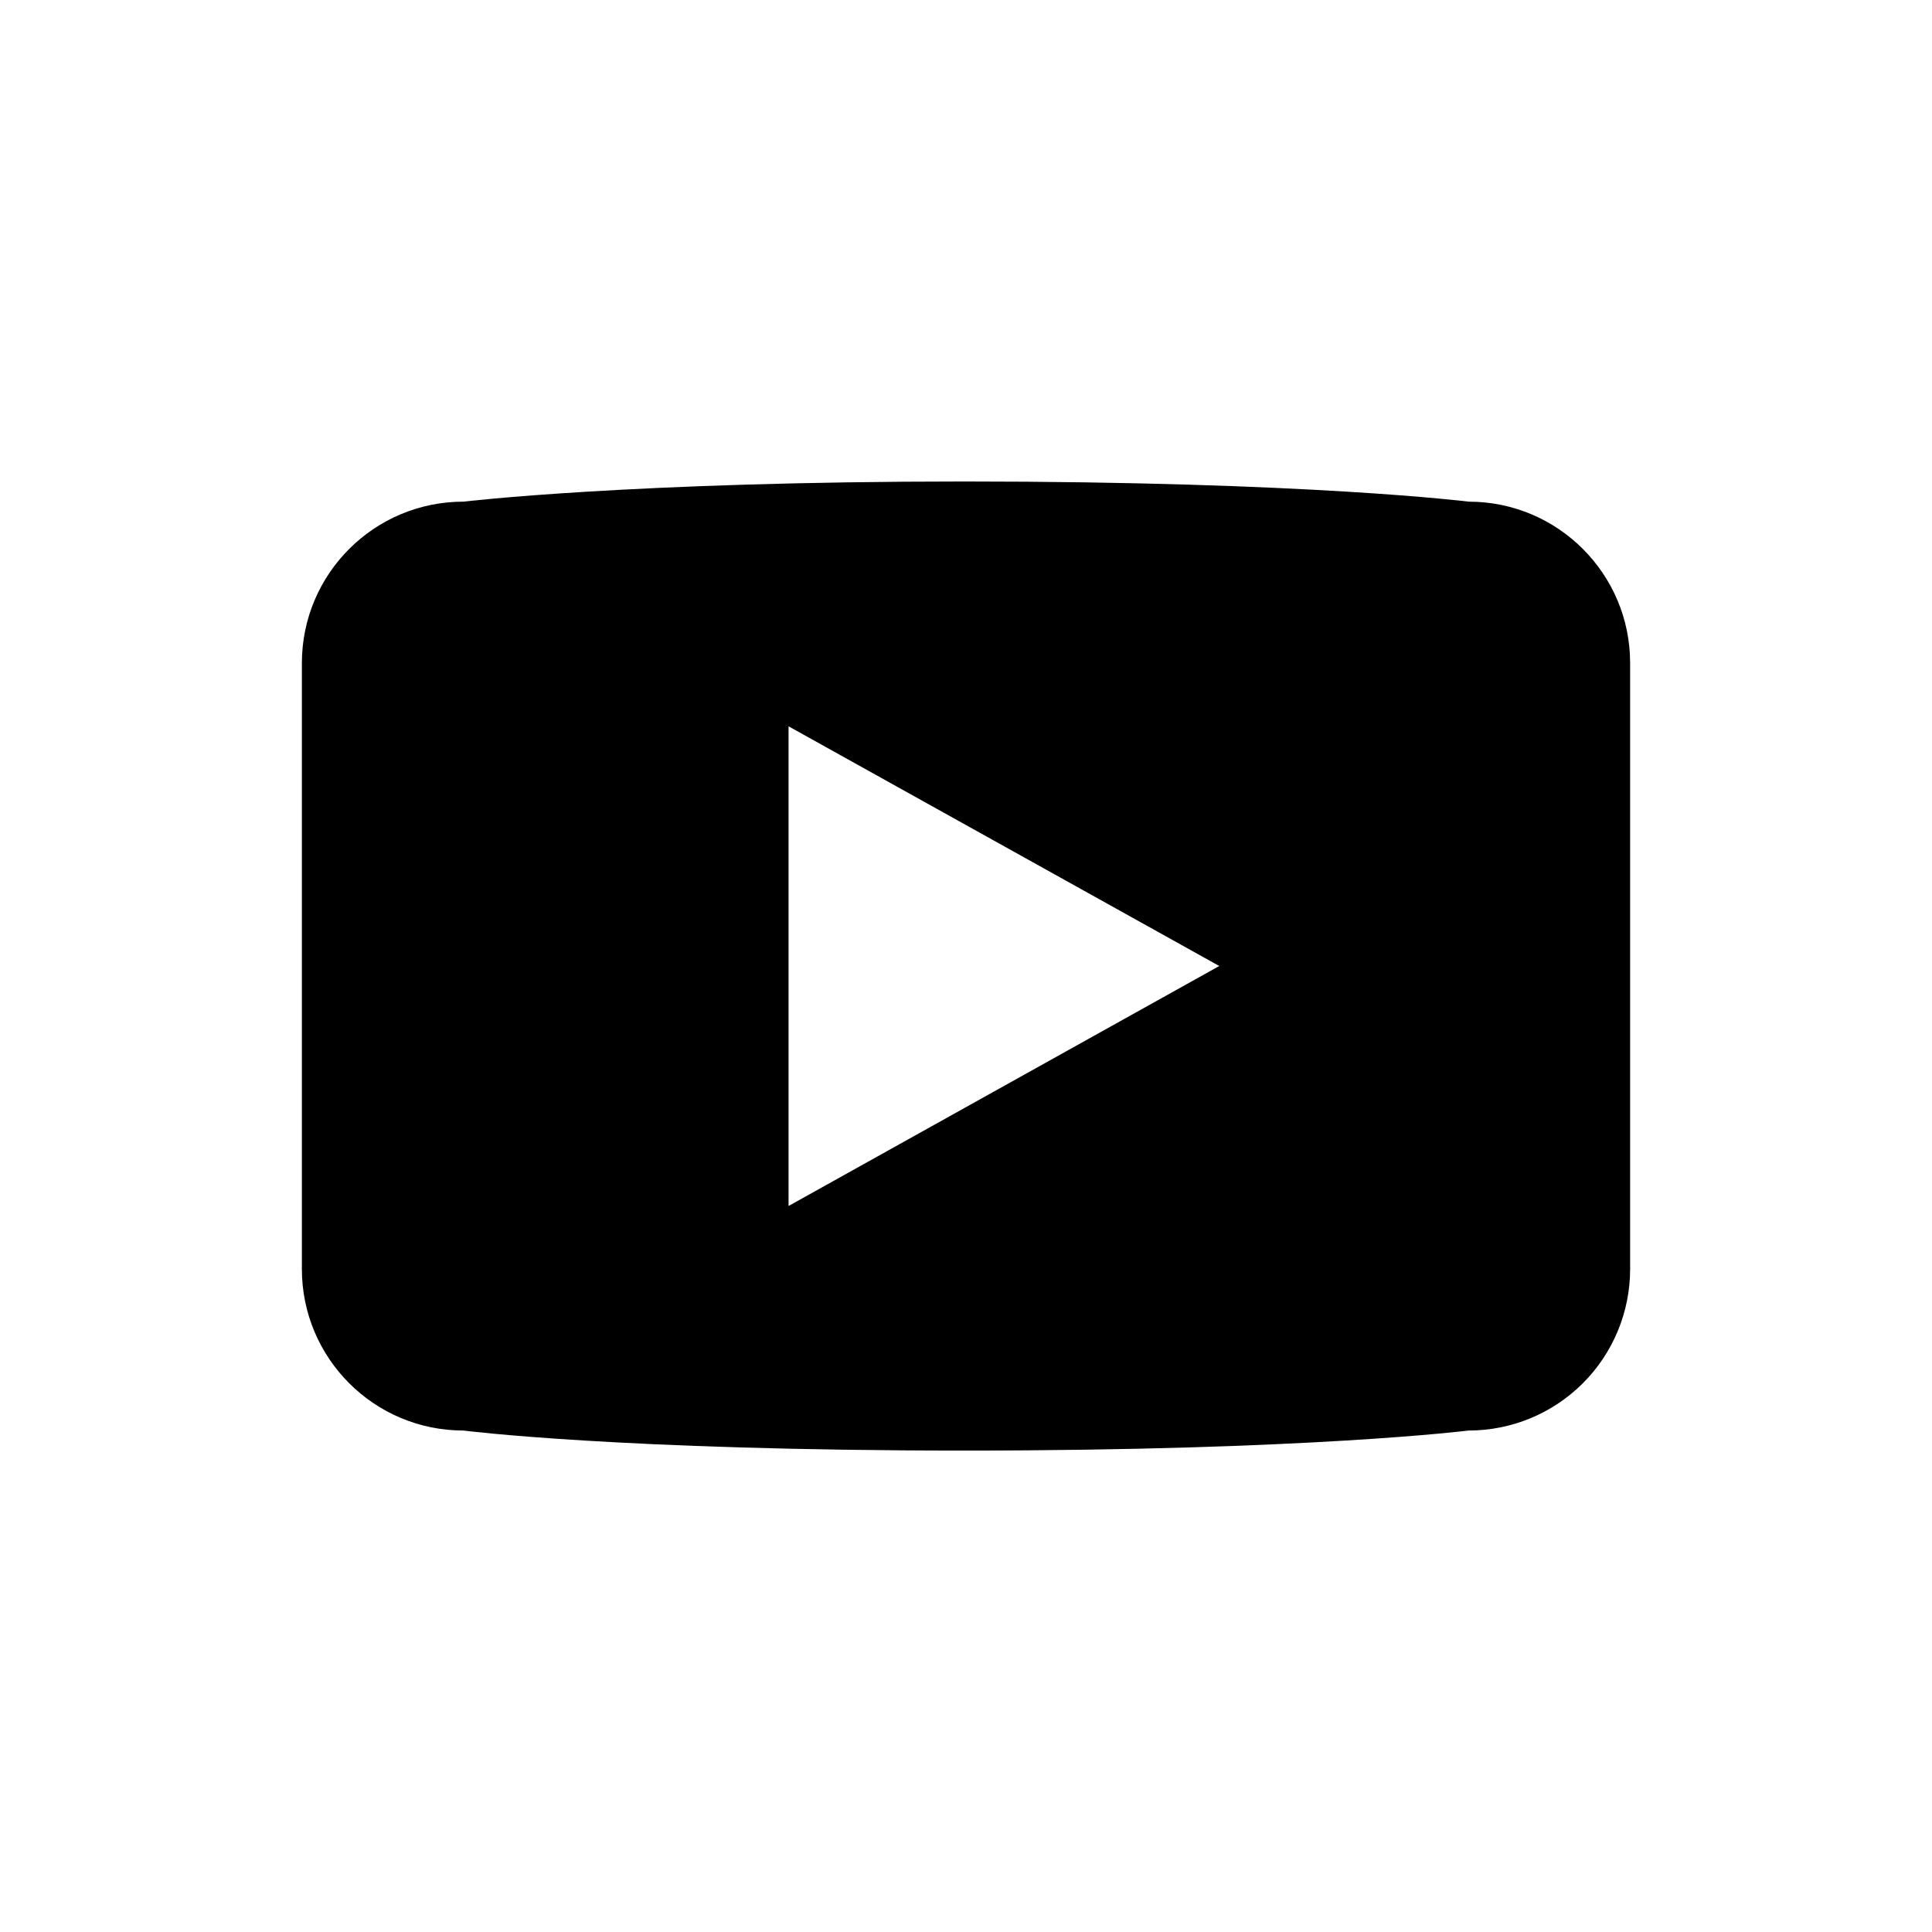
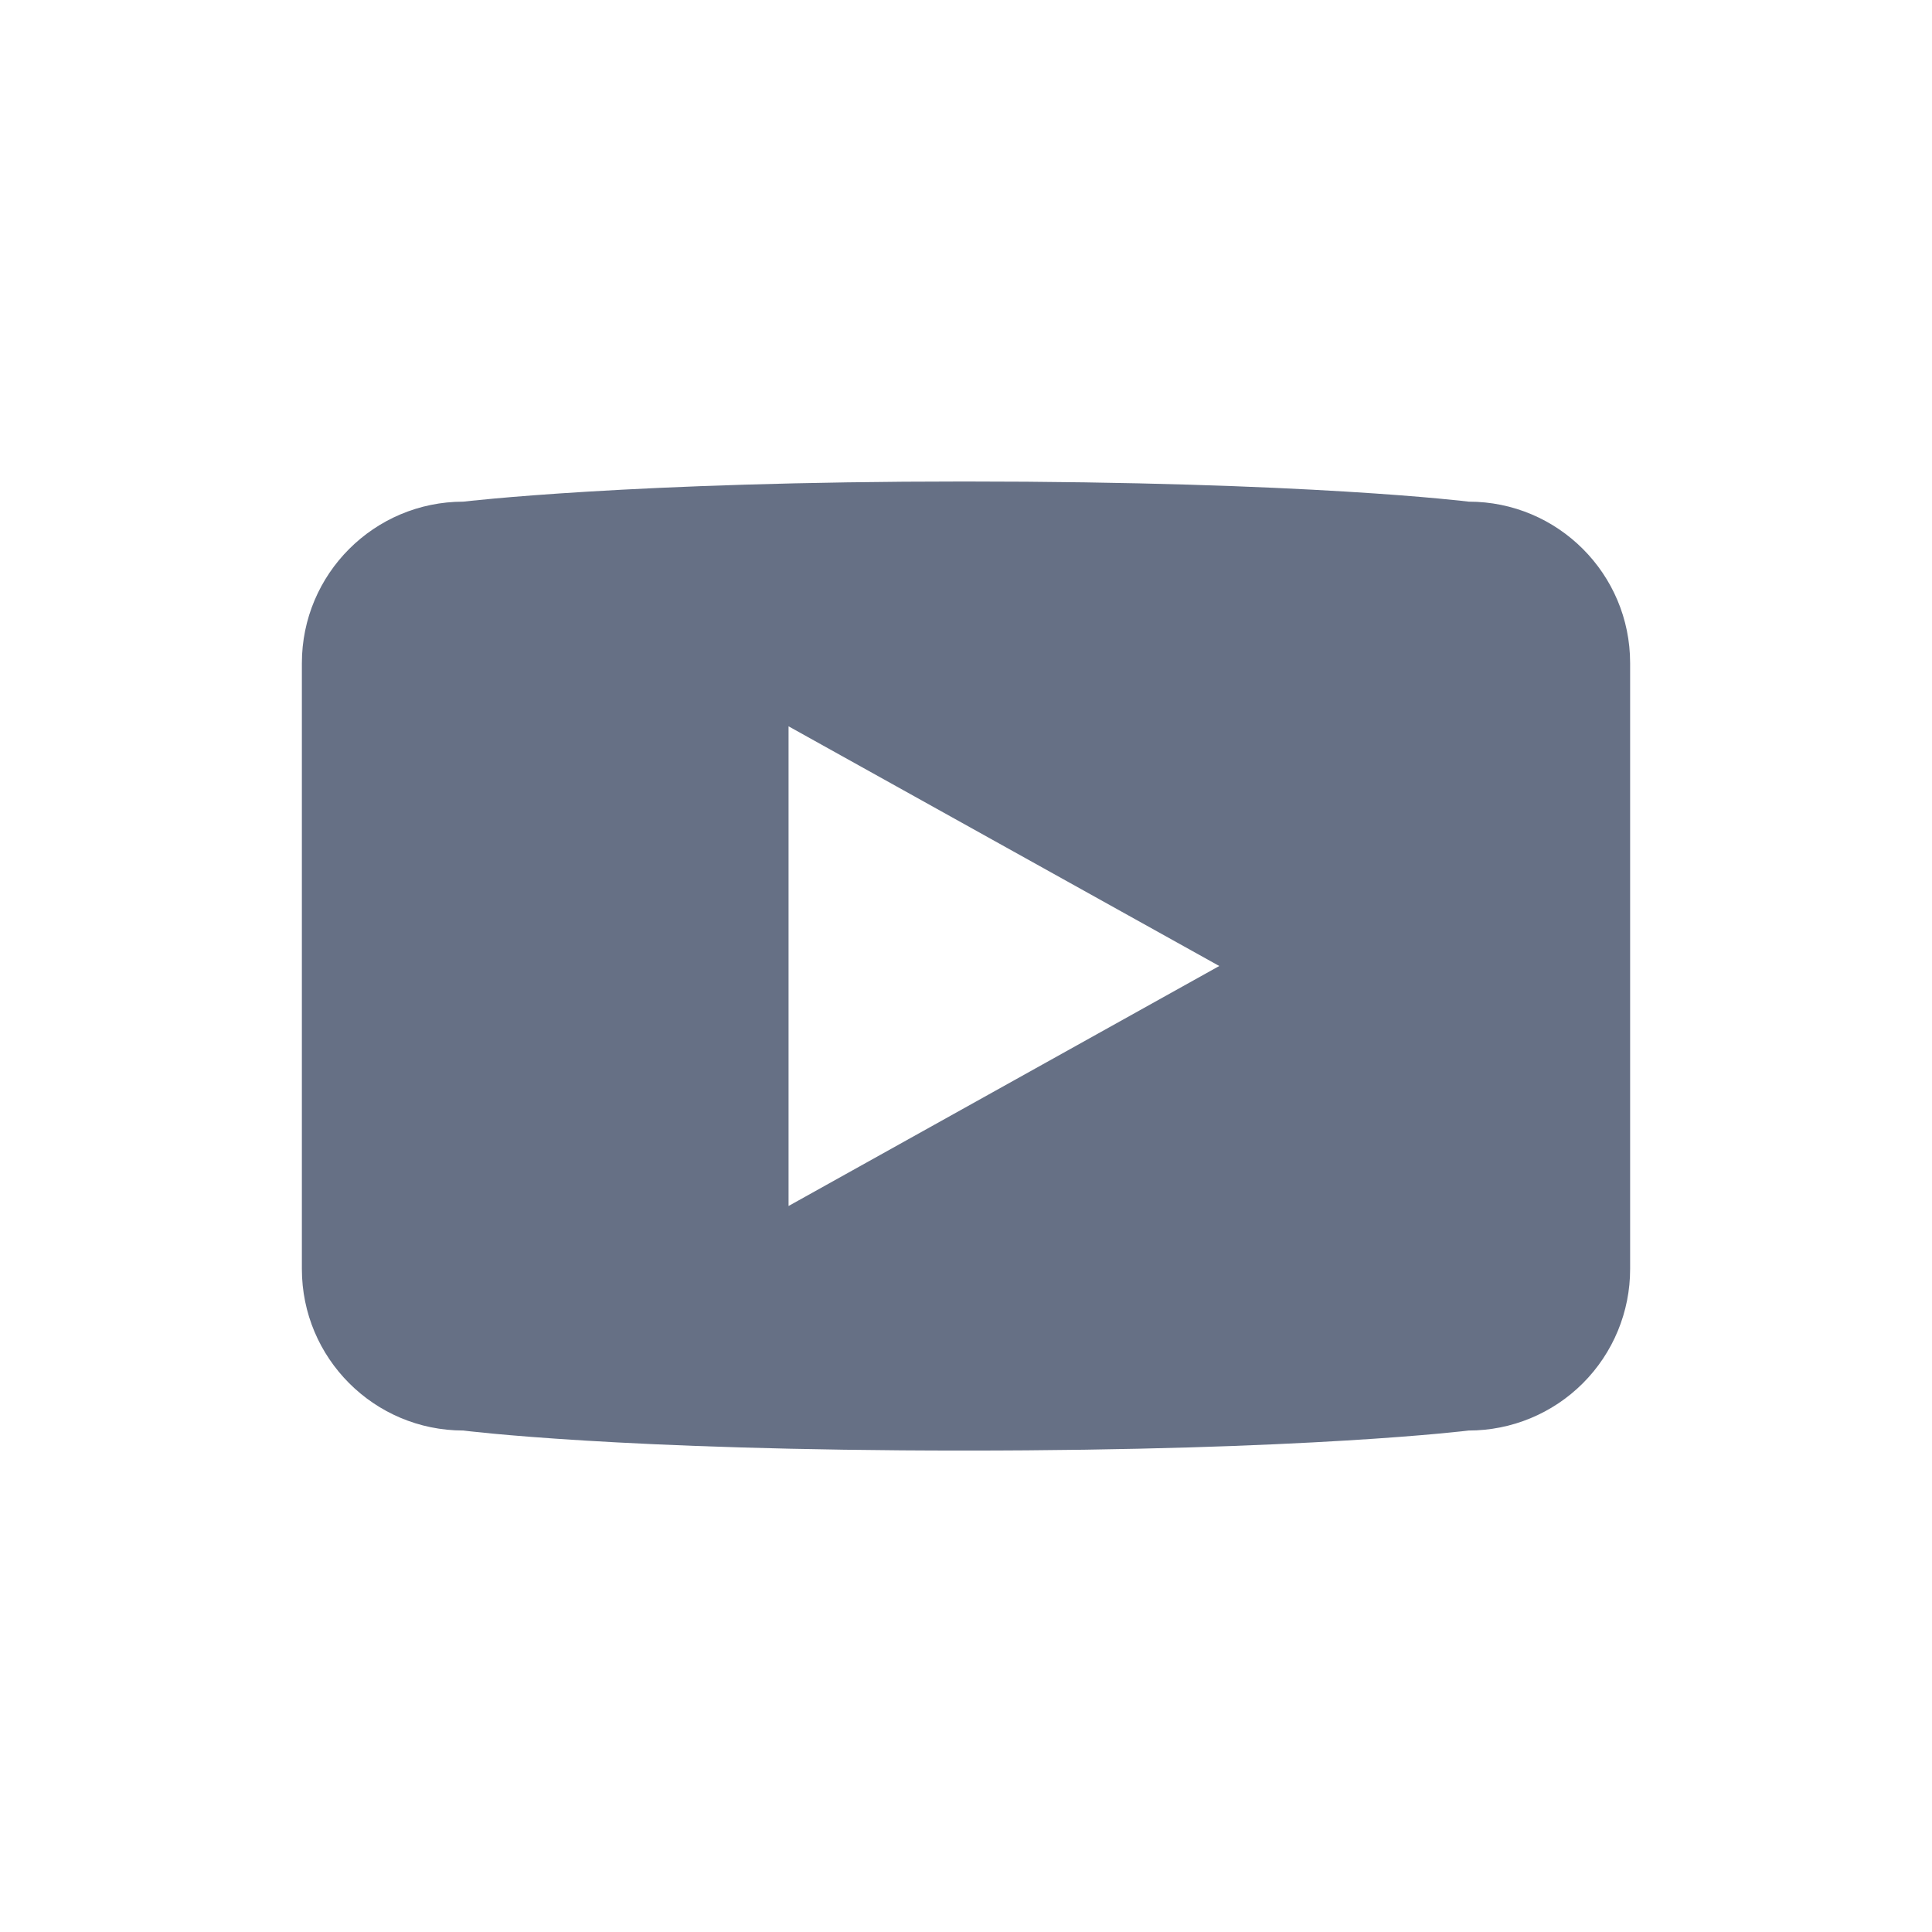
- <svg xmlns="http://www.w3.org/2000/svg" fill="#000000" width="800px" height="800px" viewBox="0 0 32 32">
+ <svg xmlns="http://www.w3.org/2000/svg" fill="#667085" width="800px" height="800px" viewBox="0 0 32 32">
  <path d="M24.325 8.309s-2.655-.334-8.357-.334c-5.517 0-8.294.334-8.294.334A2.675 2.675 0 0 0 5 10.984v10.034a2.675 2.675 0 0 0 2.674 2.676s2.582.332 8.294.332c5.709 0 8.357-.332 8.357-.332A2.673 2.673 0 0 0 27 21.018V10.982a2.673 2.673 0 0 0-2.675-2.673zM13.061 19.975V12.03L20.195 16l-7.134 3.975z" />
</svg>
